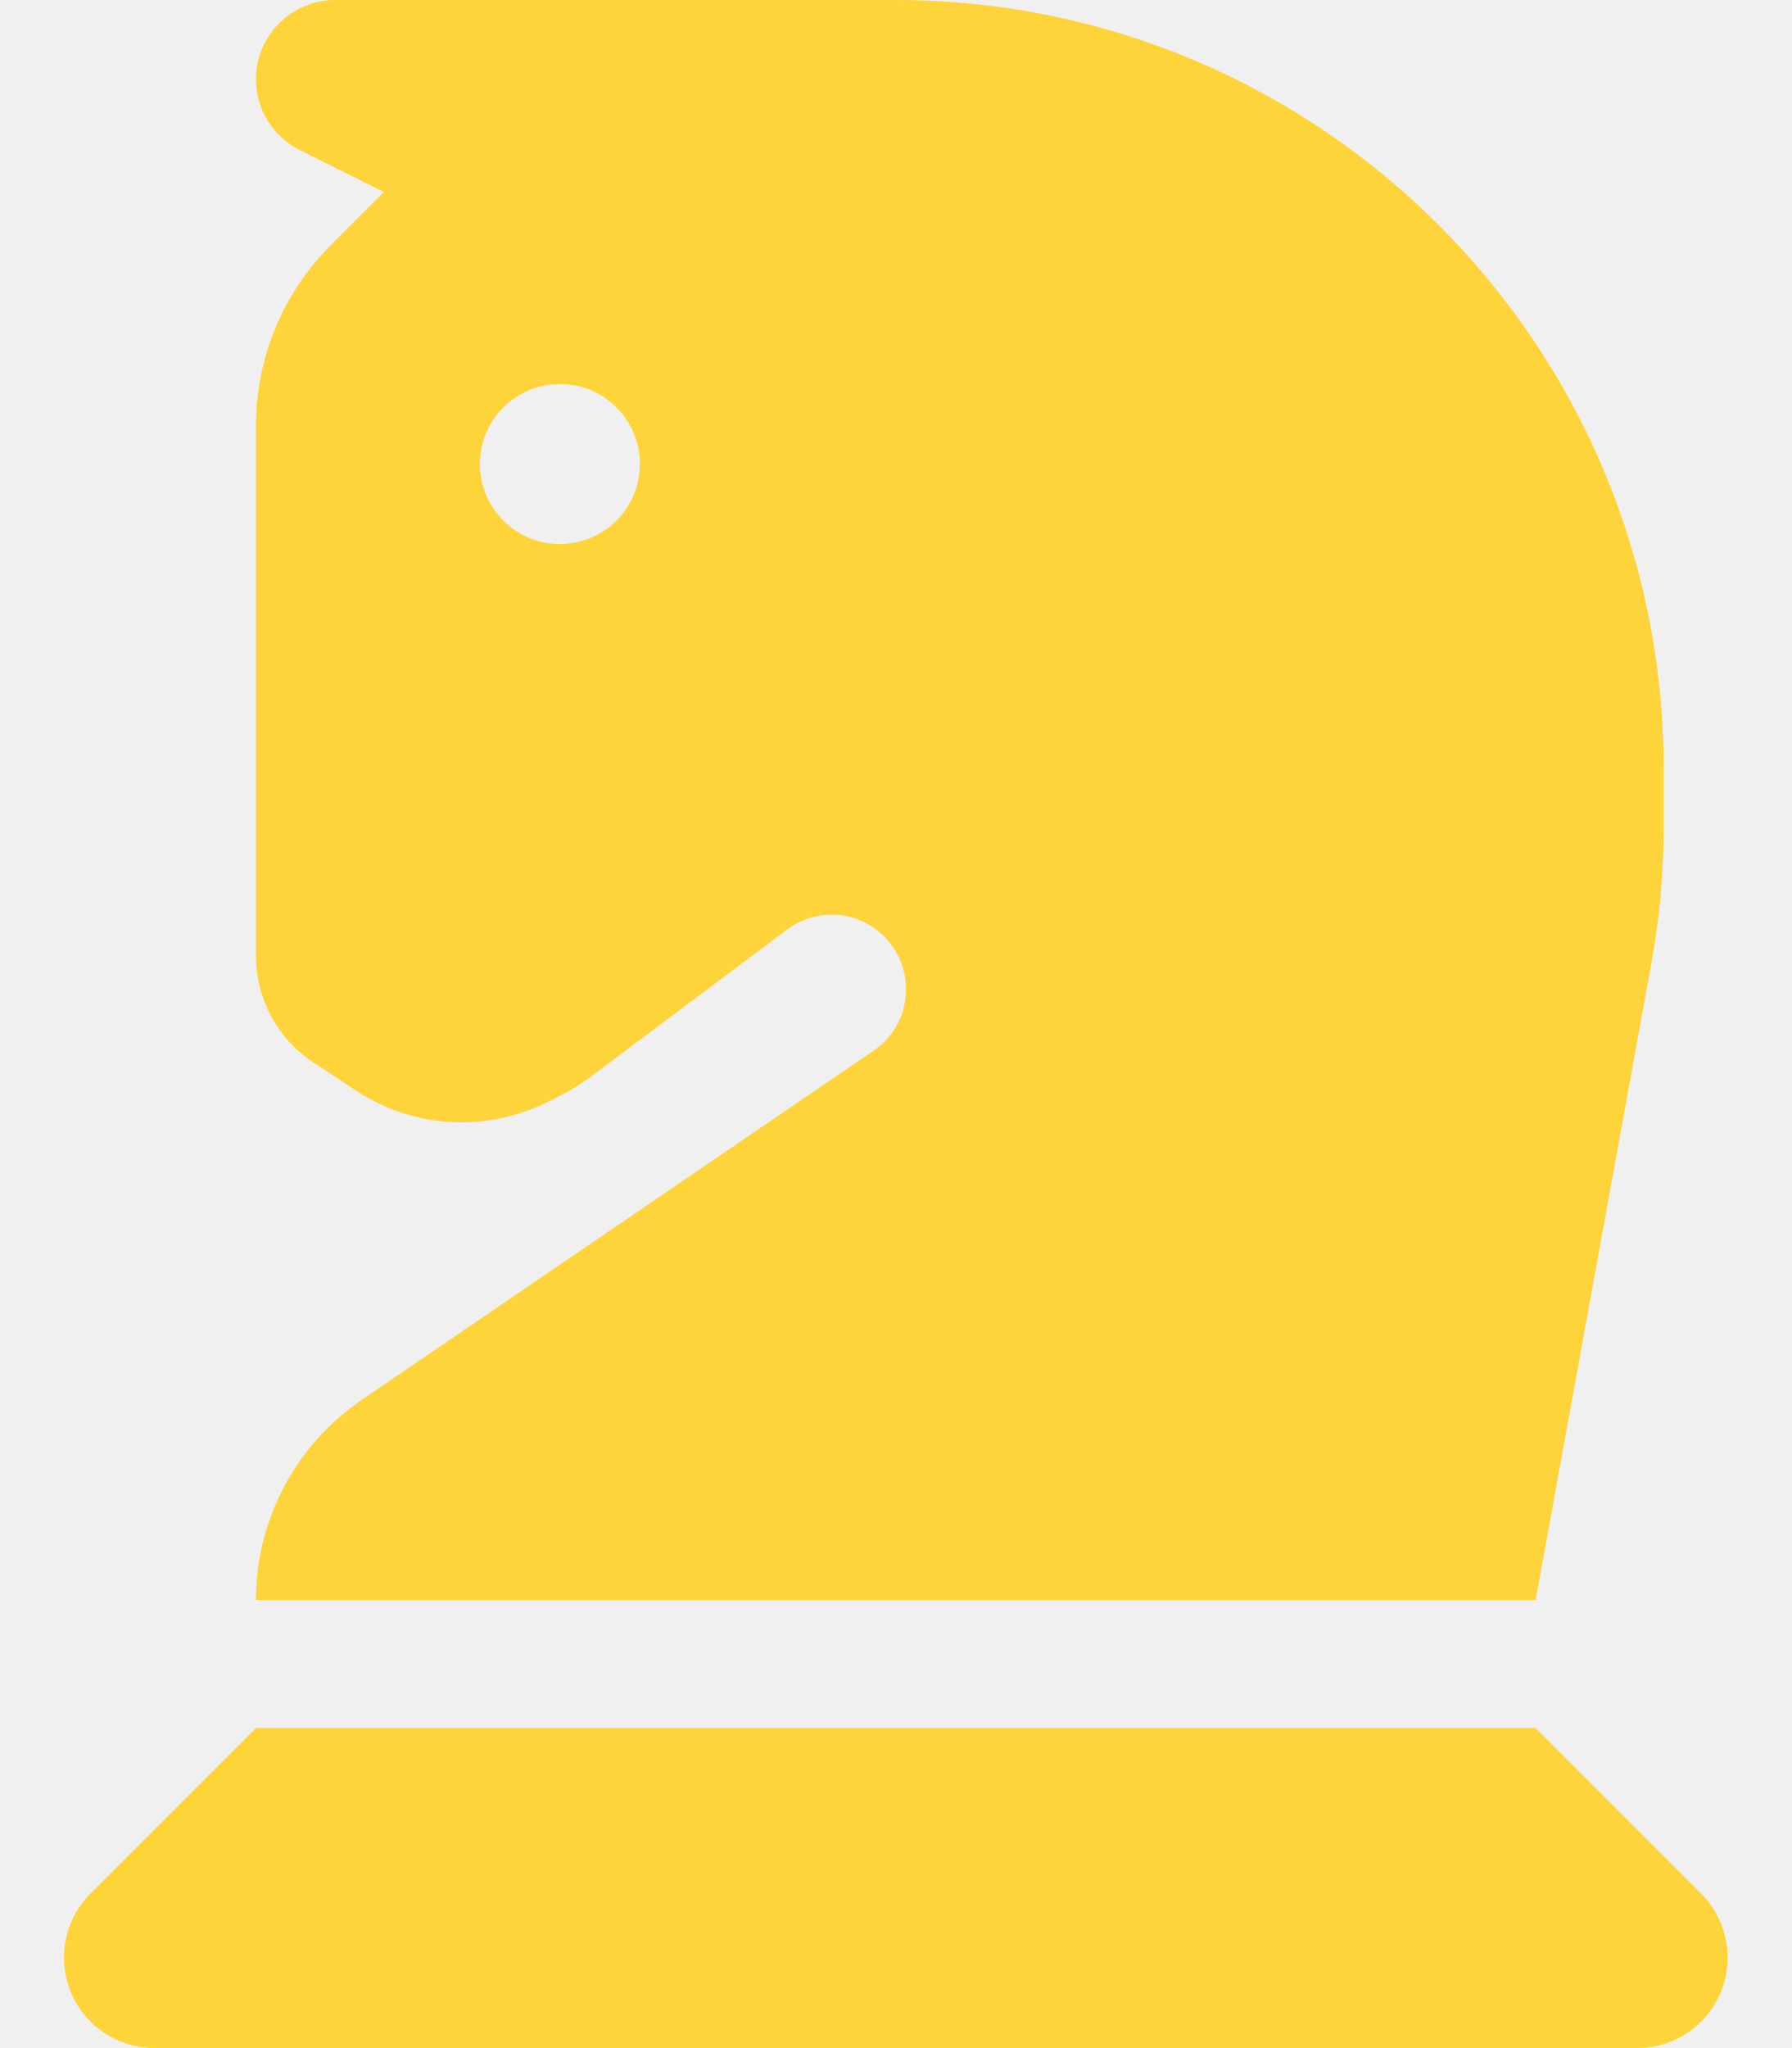
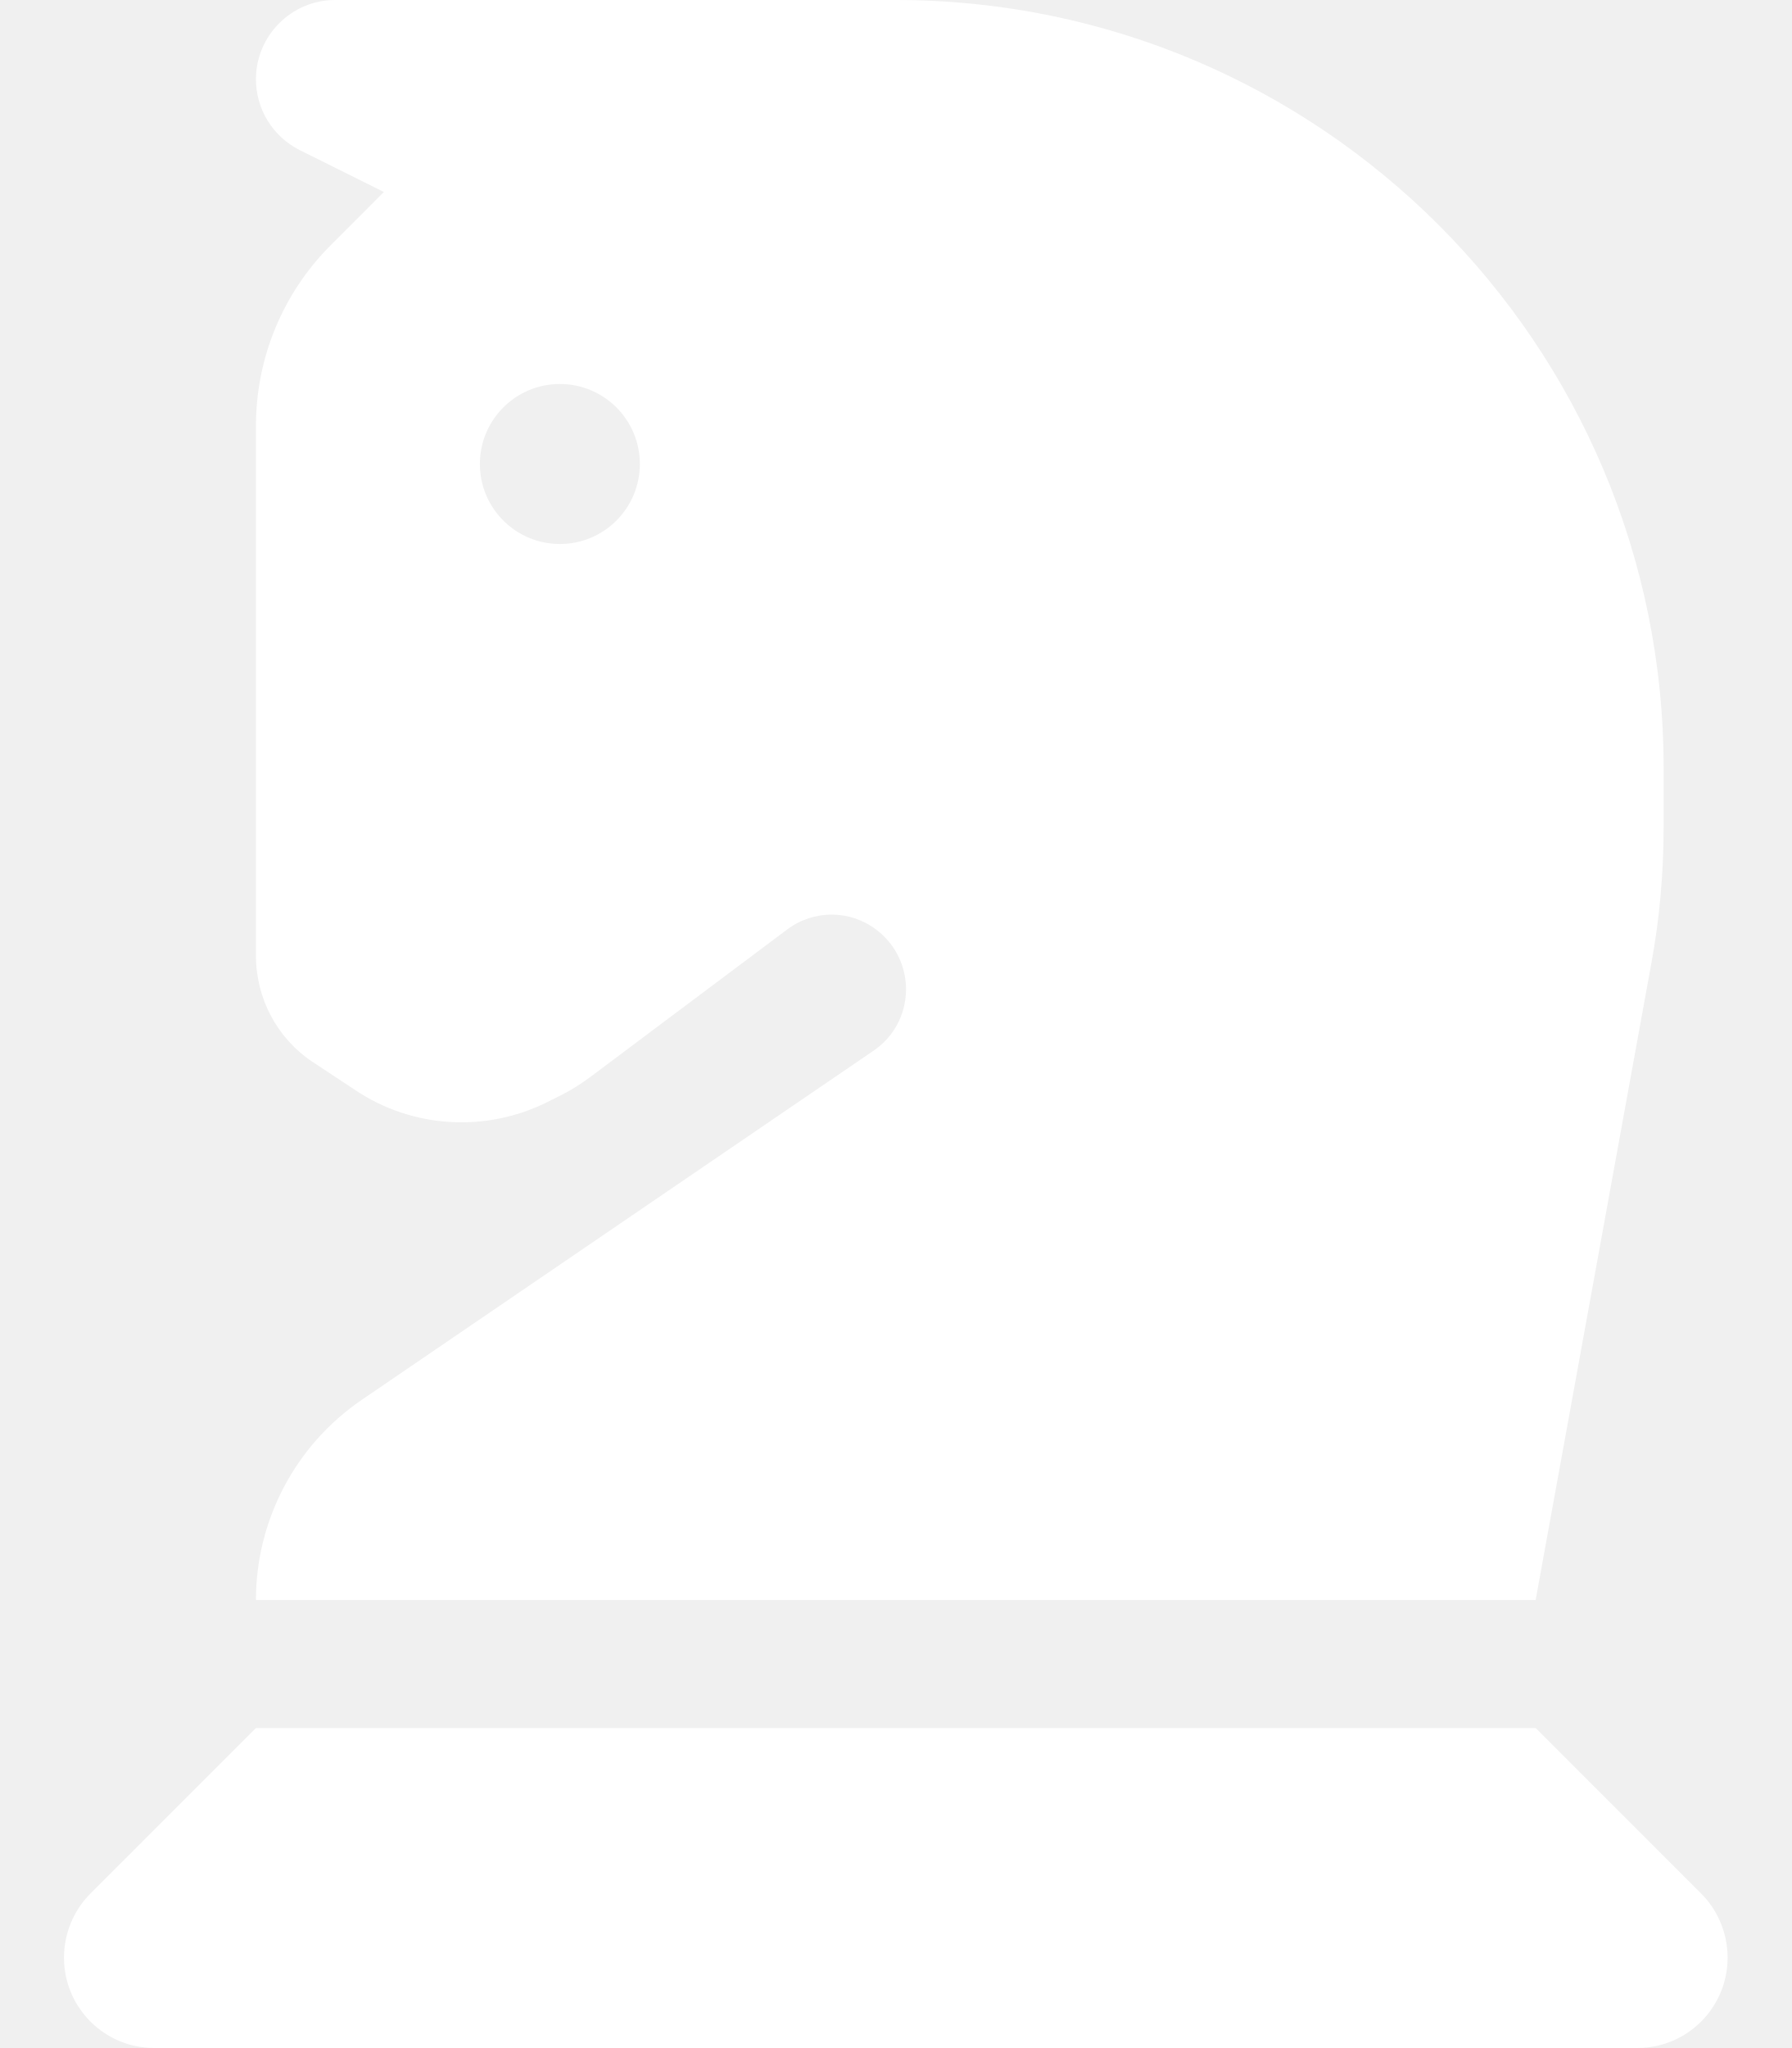
<svg xmlns="http://www.w3.org/2000/svg" viewBox="0 0 448 512">
-   <path fill="#FFD43B" d="M96 48L82.7 61.3C70.7 73.3 64 89.5 64 106.5V238.9c0 10.7 5.3 20.7 14.2 26.6l10.6 7c14.3 9.6 32.7 10.7 48.1 3l3.2-1.6c2.6-1.3 5-2.8 7.3-4.5l49.4-37c6.6-5 15.7-5 22.3 0c10.2 7.7 9.9 23.1-.7 30.3L90.4 350C73.9 361.3 64 380 64 400H384l28.9-159c2.1-11.3 3.1-22.8 3.1-34.3V192C416 86 330 0 224 0H83.8C72.9 0 64 8.9 64 19.8c0 7.5 4.2 14.3 10.9 17.7L96 48zm24 68a20 20 0 1 1 40 0 20 20 0 1 1 -40 0zM22.6 473.4c-4.2 4.2-6.6 10-6.6 16C16 501.9 26.1 512 38.6 512H409.4c12.5 0 22.6-10.1 22.6-22.6c0-6-2.4-11.8-6.6-16L384 432H64L22.6 473.4z" />
+   <path fill="#FFFFFF" d="M96 48L82.7 61.3C70.7 73.3 64 89.5 64 106.5V238.9c0 10.7 5.3 20.7 14.2 26.6l10.6 7c14.3 9.6 32.7 10.7 48.1 3l3.2-1.6c2.6-1.3 5-2.8 7.3-4.5l49.4-37c6.6-5 15.7-5 22.3 0c10.2 7.7 9.9 23.1-.7 30.3L90.4 350C73.9 361.3 64 380 64 400H384l28.9-159c2.1-11.3 3.1-22.8 3.1-34.3V192C416 86 330 0 224 0H83.8C72.9 0 64 8.9 64 19.8c0 7.5 4.2 14.3 10.9 17.7L96 48zm24 68a20 20 0 1 1 40 0 20 20 0 1 1 -40 0zM22.6 473.4c-4.2 4.2-6.6 10-6.6 16C16 501.9 26.1 512 38.6 512H409.4c12.5 0 22.6-10.1 22.6-22.6c0-6-2.4-11.8-6.6-16L384 432H64L22.6 473.4z" />
</svg>
